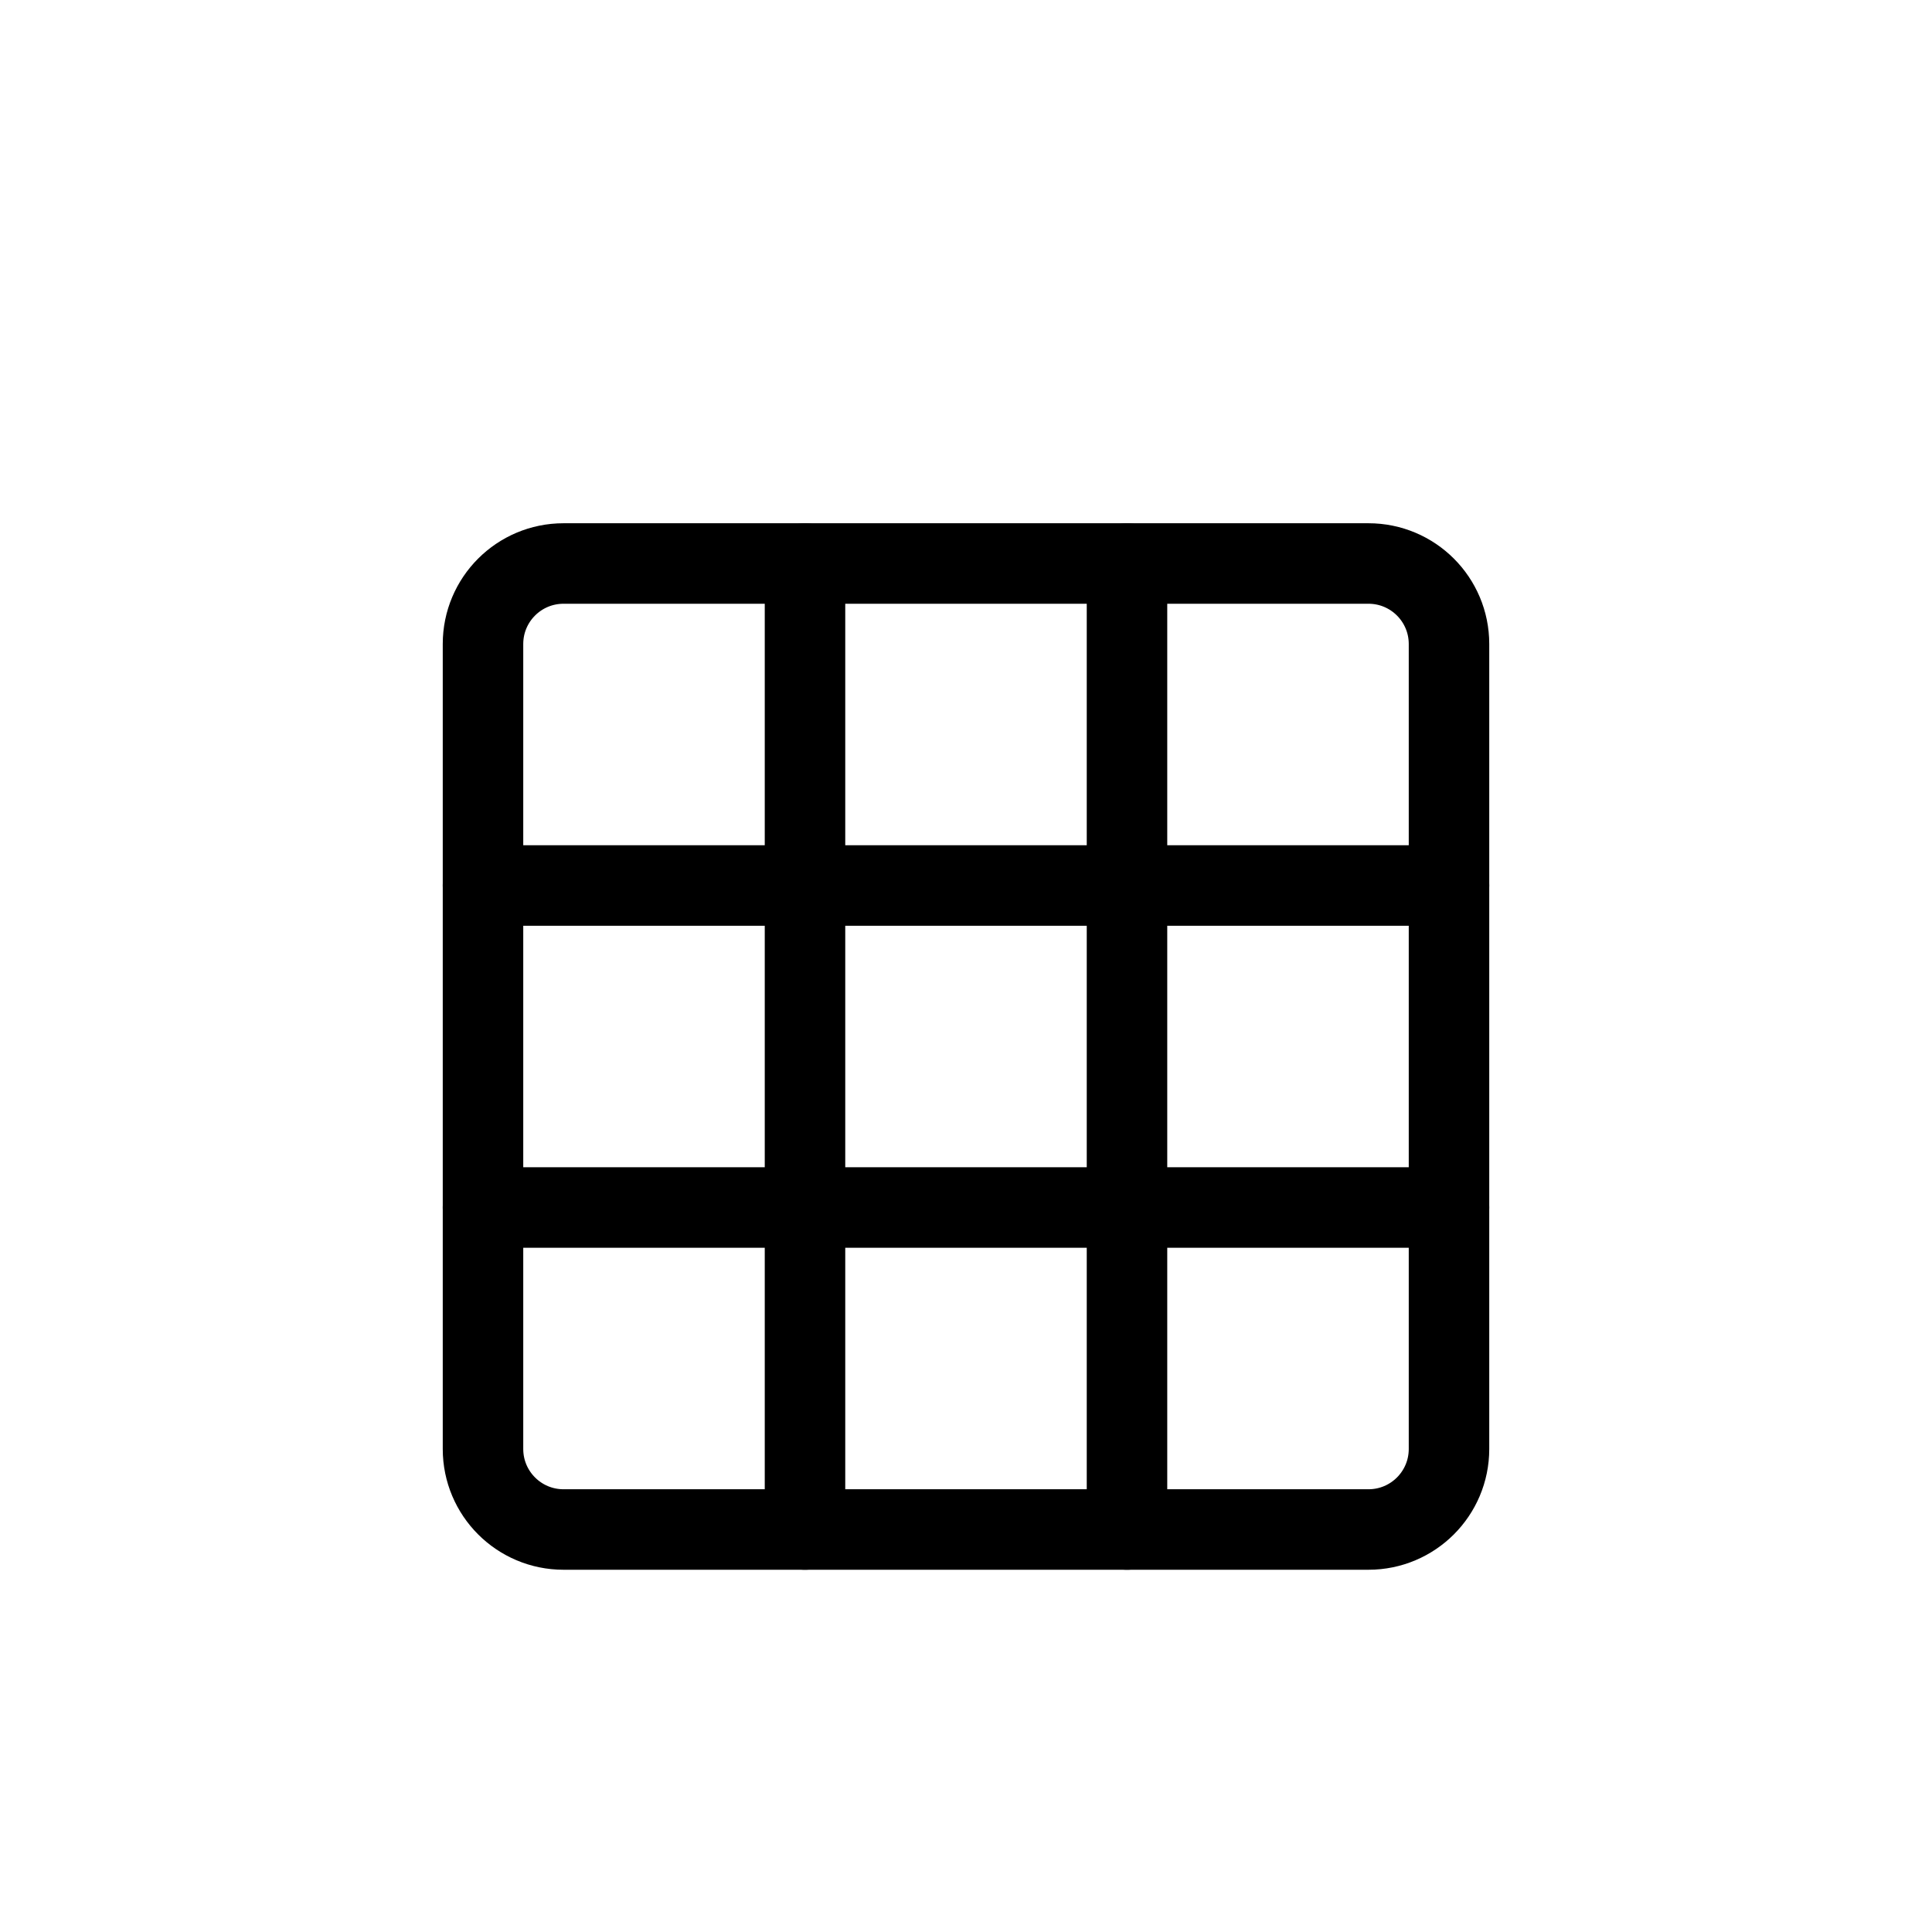
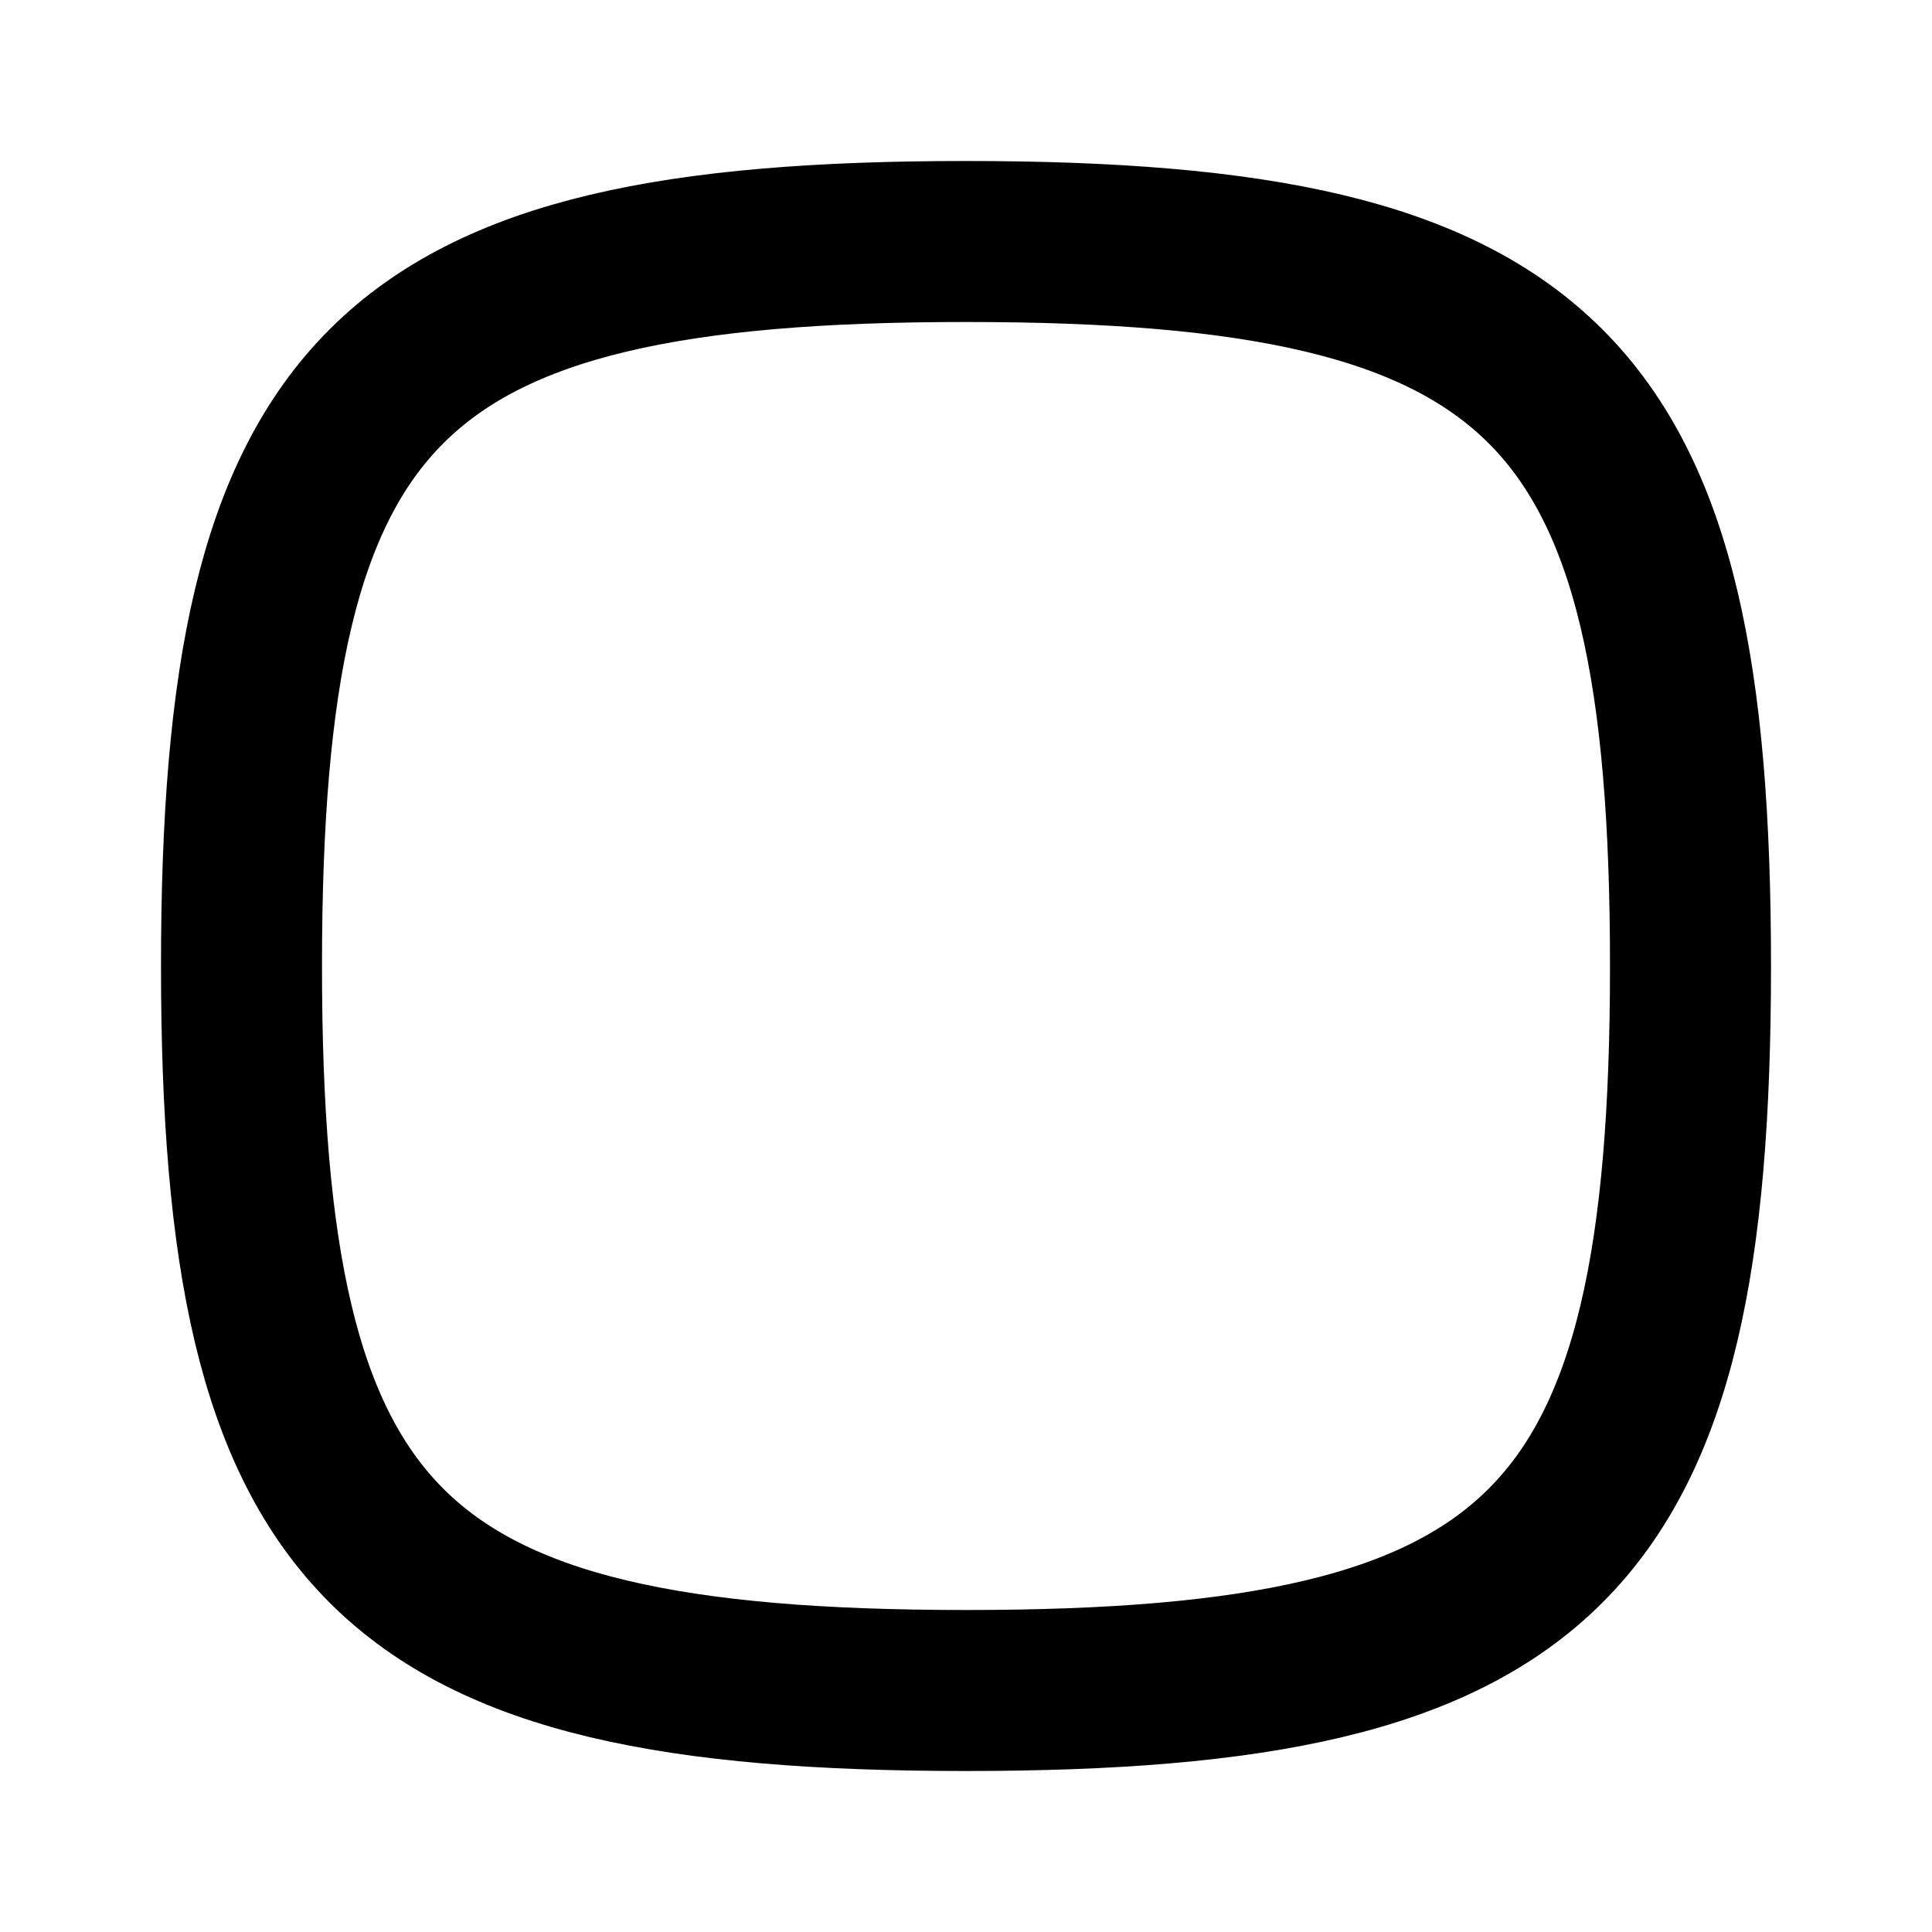
- <svg xmlns="http://www.w3.org/2000/svg" viewBox="0 0 48 48" fill="none" stroke="currentColor" stroke-width="2" stroke-linecap="round" stroke-linejoin="round" aria-hidden="true">
-   <rect x="12" y="14" width="24" height="24" rx="2" />
-   <path d="M12 22h24M12 30h24M20 14v24M28 14v24" />
+ <svg xmlns="http://www.w3.org/2000/svg" width="1em" height="1em" viewBox="0 0 24 24">
+   <path fill="none" stroke="currentColor" stroke-linecap="round" stroke-linejoin="round" stroke-width="2" d="M12 3c7.2 0 9 1.8 9 9s-1.8 9-9 9s-9-1.8-9-9s1.8-9 9-9" />
</svg>
